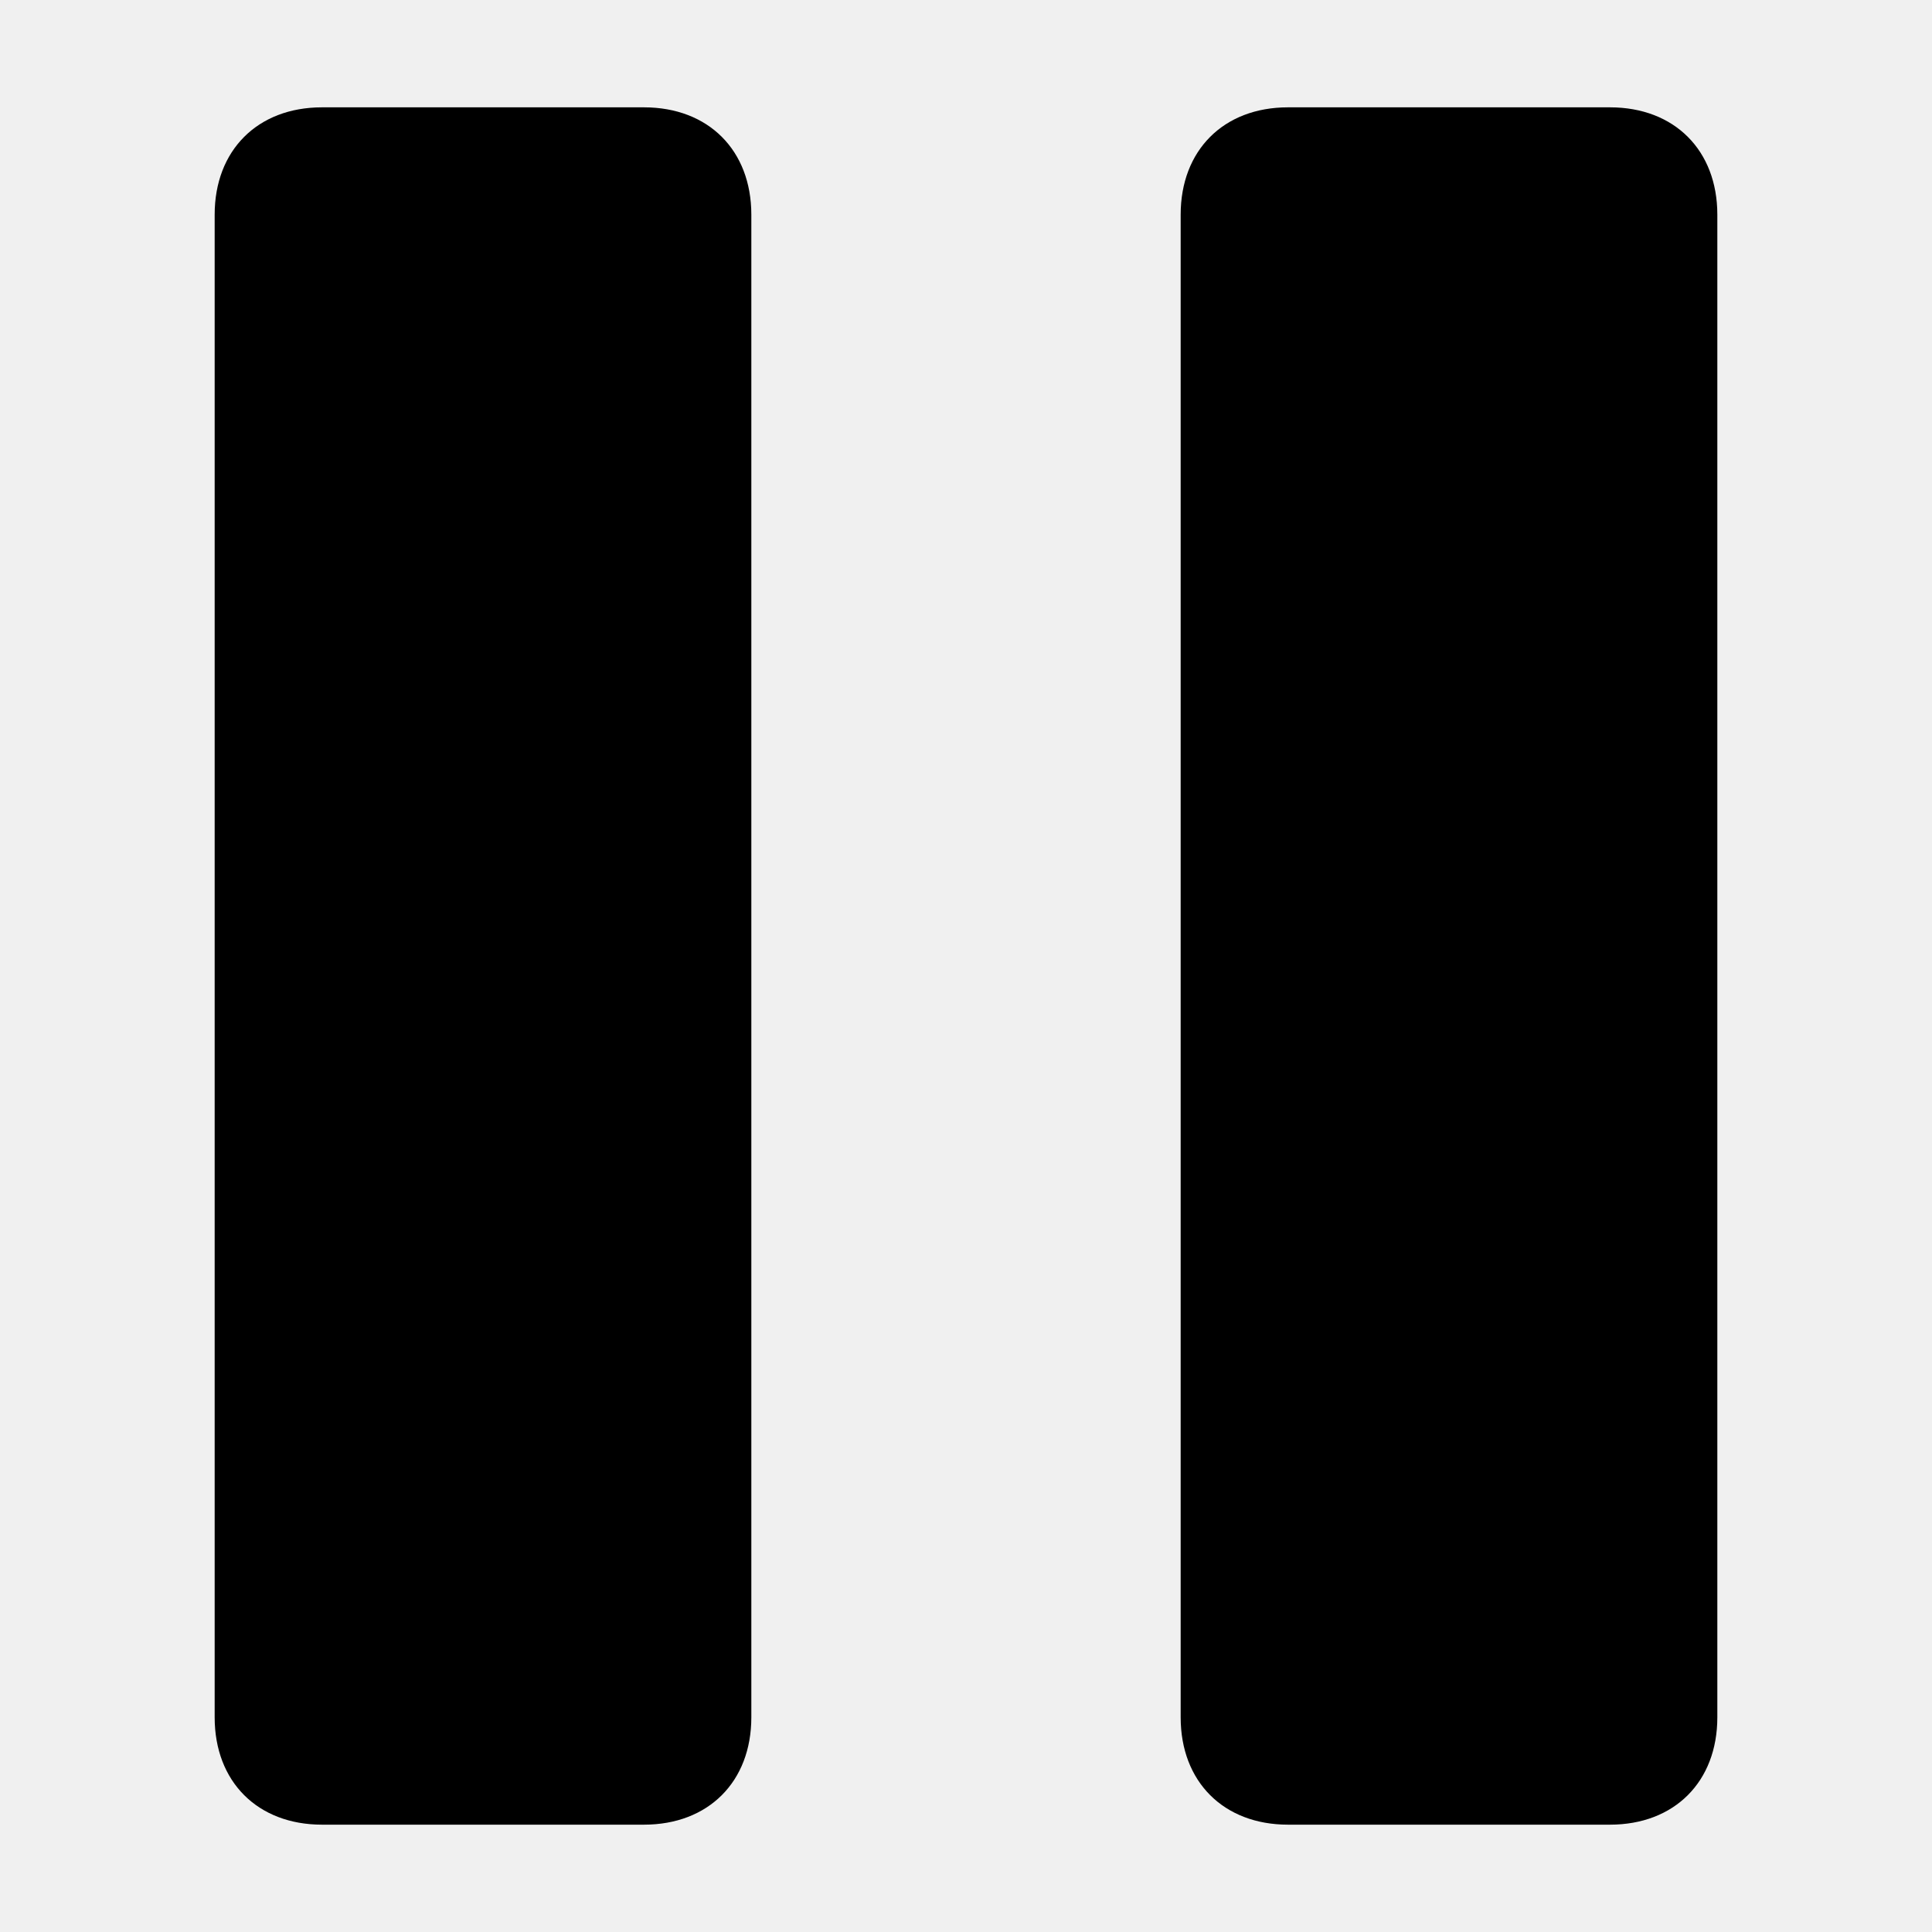
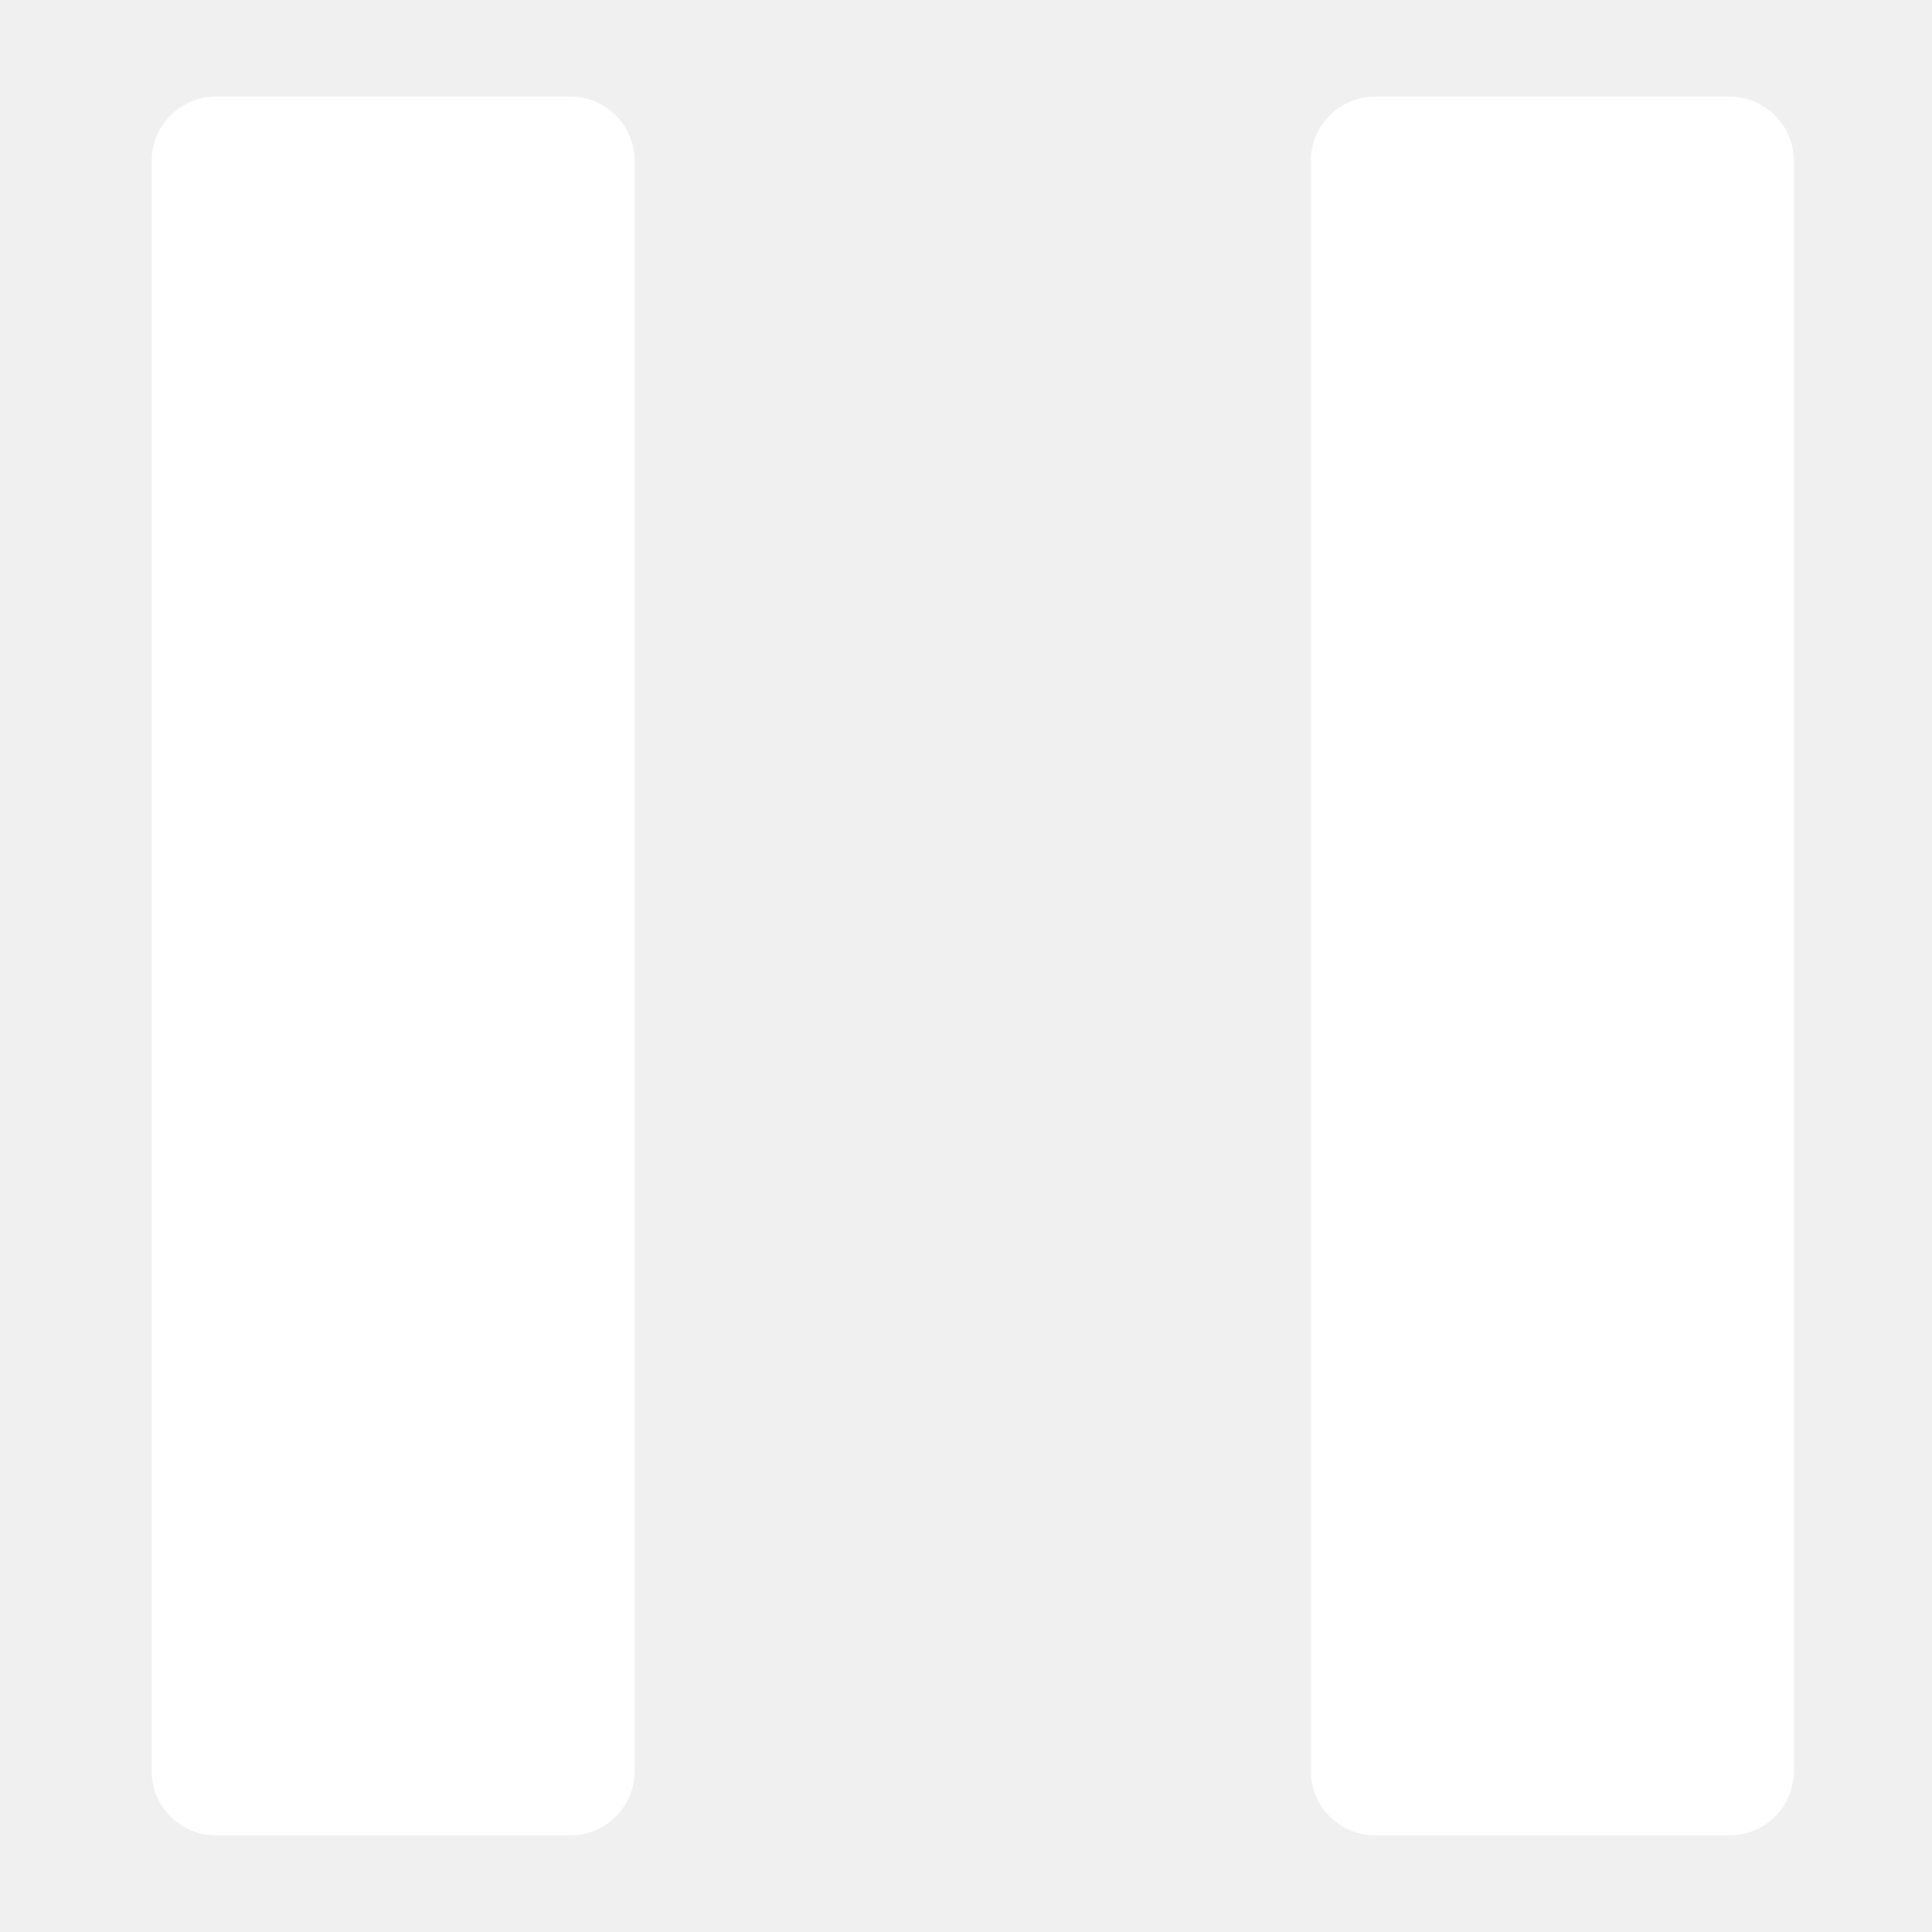
<svg xmlns="http://www.w3.org/2000/svg" width="18px" height="18px" viewBox="0 0 18 18">
-   <path d="M6,1 L3,1 C2.4,1 2,1.4 2,2 L2,16 C2,16.6 2.4,17 3,17 L6,17 C6.6,17 7,16.6 7,16 L7,2 C7,1.4 6.6,1 6,1 L6,1 Z" />
-   <path d="M12,1 C11.4,1 11,1.4 11,2 L11,16 C11,16.6 11.4,17 12,17 L15,17 C15.6,17 16,16.6 16,16 L16,2 C16,1.4 15.6,1 15,1 L12,1 Z" />
+   <g id="暂停" stroke="none" stroke-width="1" fill="none" fill-rule="evenodd">
+     <rect id="Rectangle-49" fill="#FFFFFF" x="1.413" y="0.9" width="4.5" height="16.2" rx="0.6" />
+     <rect id="Rectangle-49-Copy" fill="#FFFFFF" x="12.213" y="0.9" width="4.5" height="16.2" rx="0.6" />
+   </g>
</svg>
